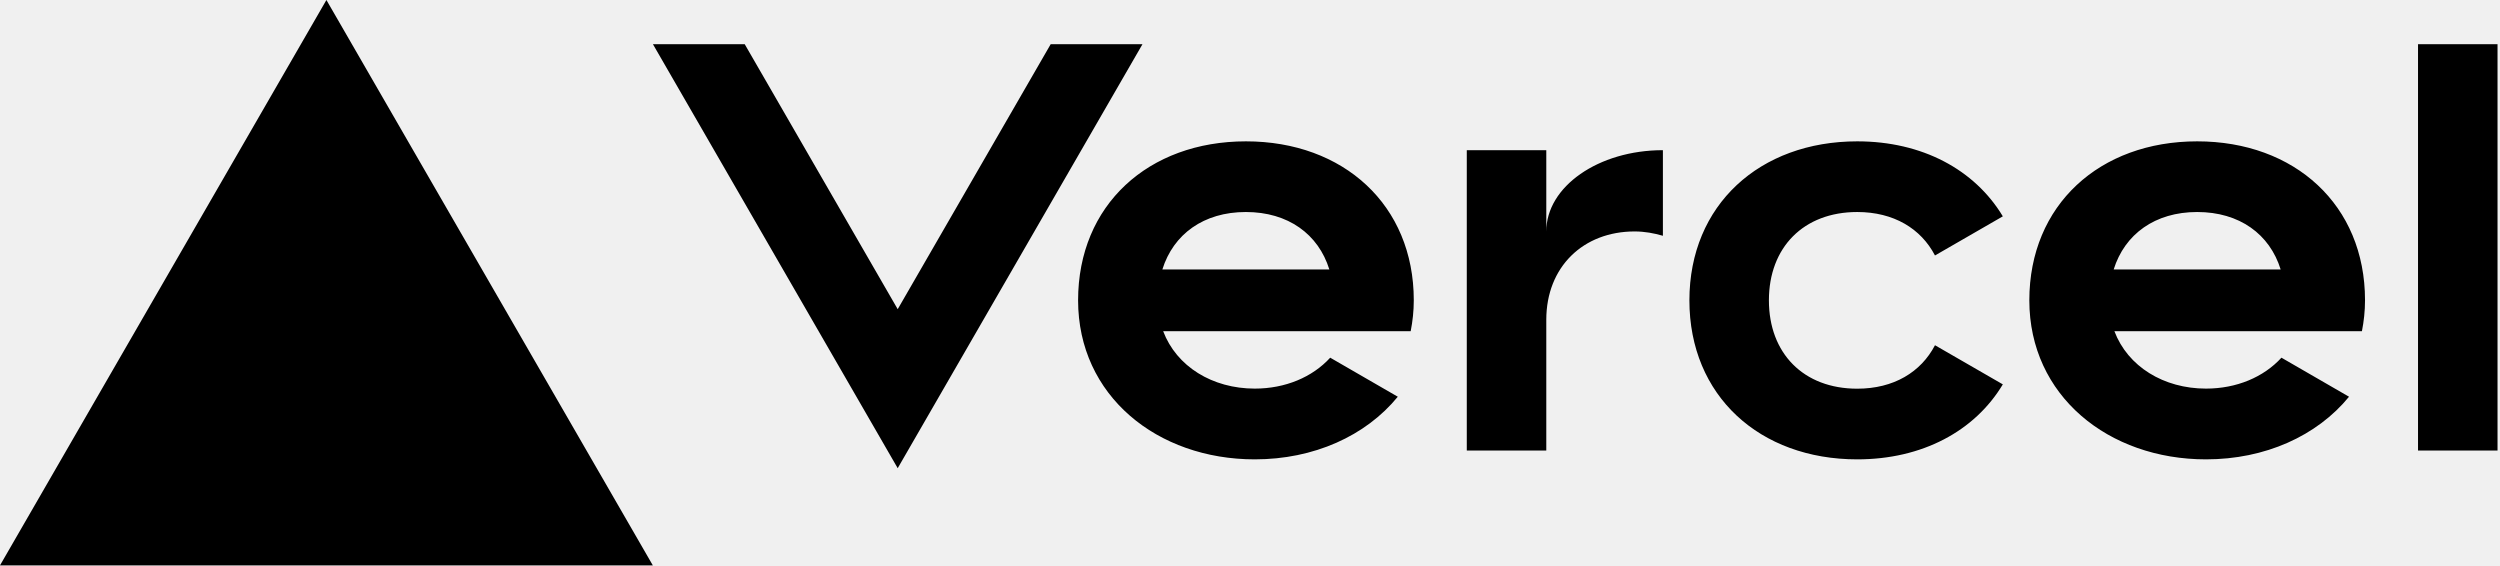
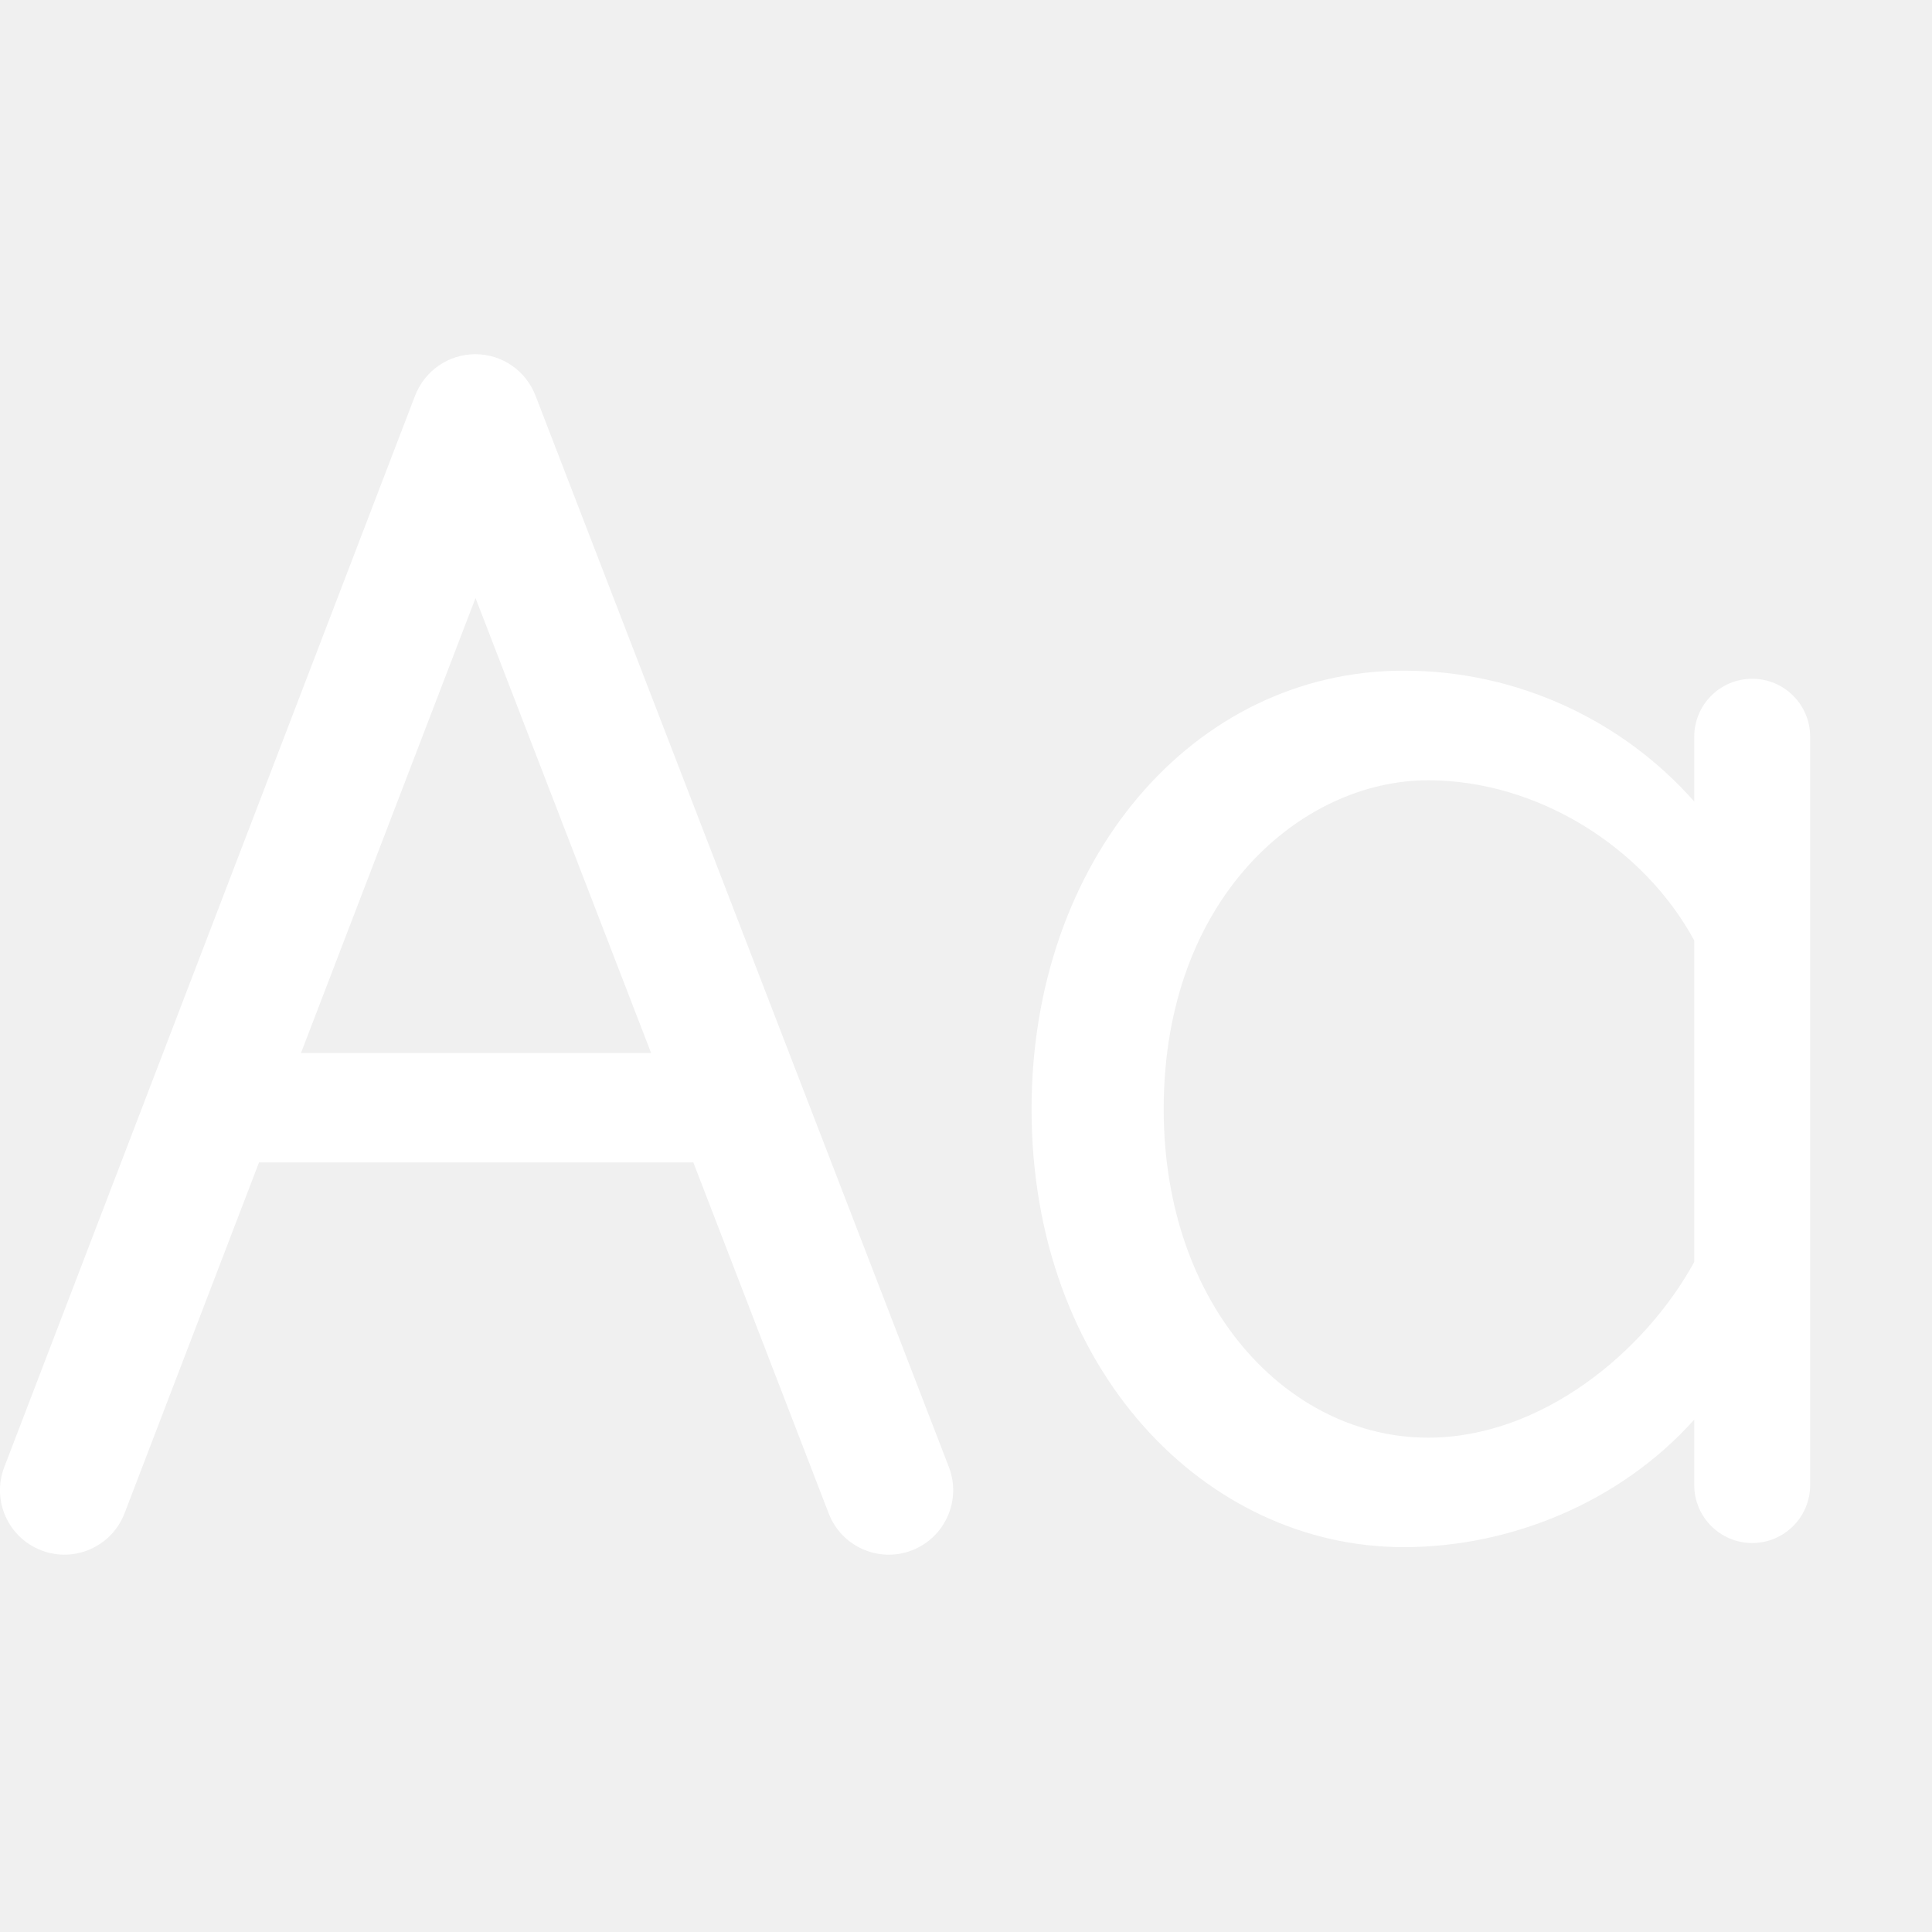
- <svg xmlns="http://www.w3.org/2000/svg" width="283" height="64" viewBox="0 0 283 64" fill="none">
-   <path d="M141.04 16c-11.04 0-19 7.2-19 18s8.96 18 20 18c6.67 0 12.55-2.64 16.19-7.09l-7.65-4.42c-2.02 2.21-5.09 3.5-8.54 3.5-4.79 0-8.86-2.5-10.37-6.5h28.02c.22-1.12.35-2.28.35-3.5 0-10.79-7.96-17.99-19-17.99zm-9.46 14.5c1.25-3.99 4.67-6.5 9.45-6.5 4.79 0 8.21 2.51 9.45 6.5h-18.9zM248.72 16c-11.04 0-19 7.2-19 18s8.96 18 20 18c6.67 0 12.55-2.64 16.19-7.09l-7.65-4.42c-2.02 2.21-5.09 3.5-8.54 3.5-4.79 0-8.86-2.5-10.37-6.5h28.02c.22-1.12.35-2.28.35-3.5 0-10.79-7.96-17.99-19-17.99zm-9.45 14.5c1.25-3.99 4.67-6.5 9.45-6.5 4.79 0 8.21 2.51 9.45 6.5h-18.9zM200.24 34c0 6 3.92 10 10 10 4.12 0 7.21-1.87 8.8-4.92l7.68 4.43c-3.18 5.3-9.14 8.49-16.48 8.49-11.05 0-19-7.2-19-18s7.96-18 19-18c7.34 0 13.29 3.19 16.48 8.49l-7.68 4.43c-1.59-3.05-4.68-4.92-8.8-4.92-6.07 0-10 4-10 10zm82.48-29v46h-9V5h9zM36.95 0L73.9 64H0L36.95 0zm92.38 5l-27.71 48L73.91 5H84.3l17.32 30 17.32-30h10.39zm58.91 12v9.69c-1-.29-2.06-.49-3.2-.49-5.81 0-10 4-10 10V51h-9V17h9v9.2c0-5.08 5.91-9.2 13.2-9.2z" fill="#000" />
+ <svg xmlns="http://www.w3.org/2000/svg" style="color:white;" width="15" height="15" viewBox="0 0 15 15" fill="white">
+   <path d="M3.69 2.75C3.897 2.75 4.082 2.877 4.157 3.07L7.367 11.39C7.466 11.648 7.338 11.937 7.08 12.037C6.822 12.136 6.533 12.008 6.434 11.75L5.383 9.025H2.011L0.967 11.749C0.868 12.007 0.579 12.136 0.321 12.037C0.063 11.938 -0.066 11.649 0.033 11.391L3.223 3.071C3.298 2.878 3.483 2.75 3.69 2.75ZM3.692 4.643L5.055 8.175H2.337L3.692 4.643ZM10.899 5.207C9.258 5.207 8.009 6.686 8.009 8.61C8.009 10.634 9.358 12.012 10.899 12.012C11.721 12.012 12.574 11.669 13.154 11.022V11.53C13.154 11.778 13.356 11.98 13.604 11.98C13.853 11.98 14.054 11.778 14.054 11.53V5.72C14.054 5.471 13.853 5.27 13.604 5.27C13.356 5.27 13.154 5.471 13.154 5.72V6.223C12.605 5.601 11.792 5.207 10.899 5.207ZM13.154 9.798V7.302C12.764 6.581 11.941 6.058 11.087 6.058C10.109 6.058 9.035 6.966 9.035 8.61C9.035 10.153 10.009 11.162 11.087 11.162C11.97 11.162 12.772 10.495 13.154 9.798Z" fill="currentColor" fill-rule="evenodd" clip-rule="evenodd" />
</svg>
